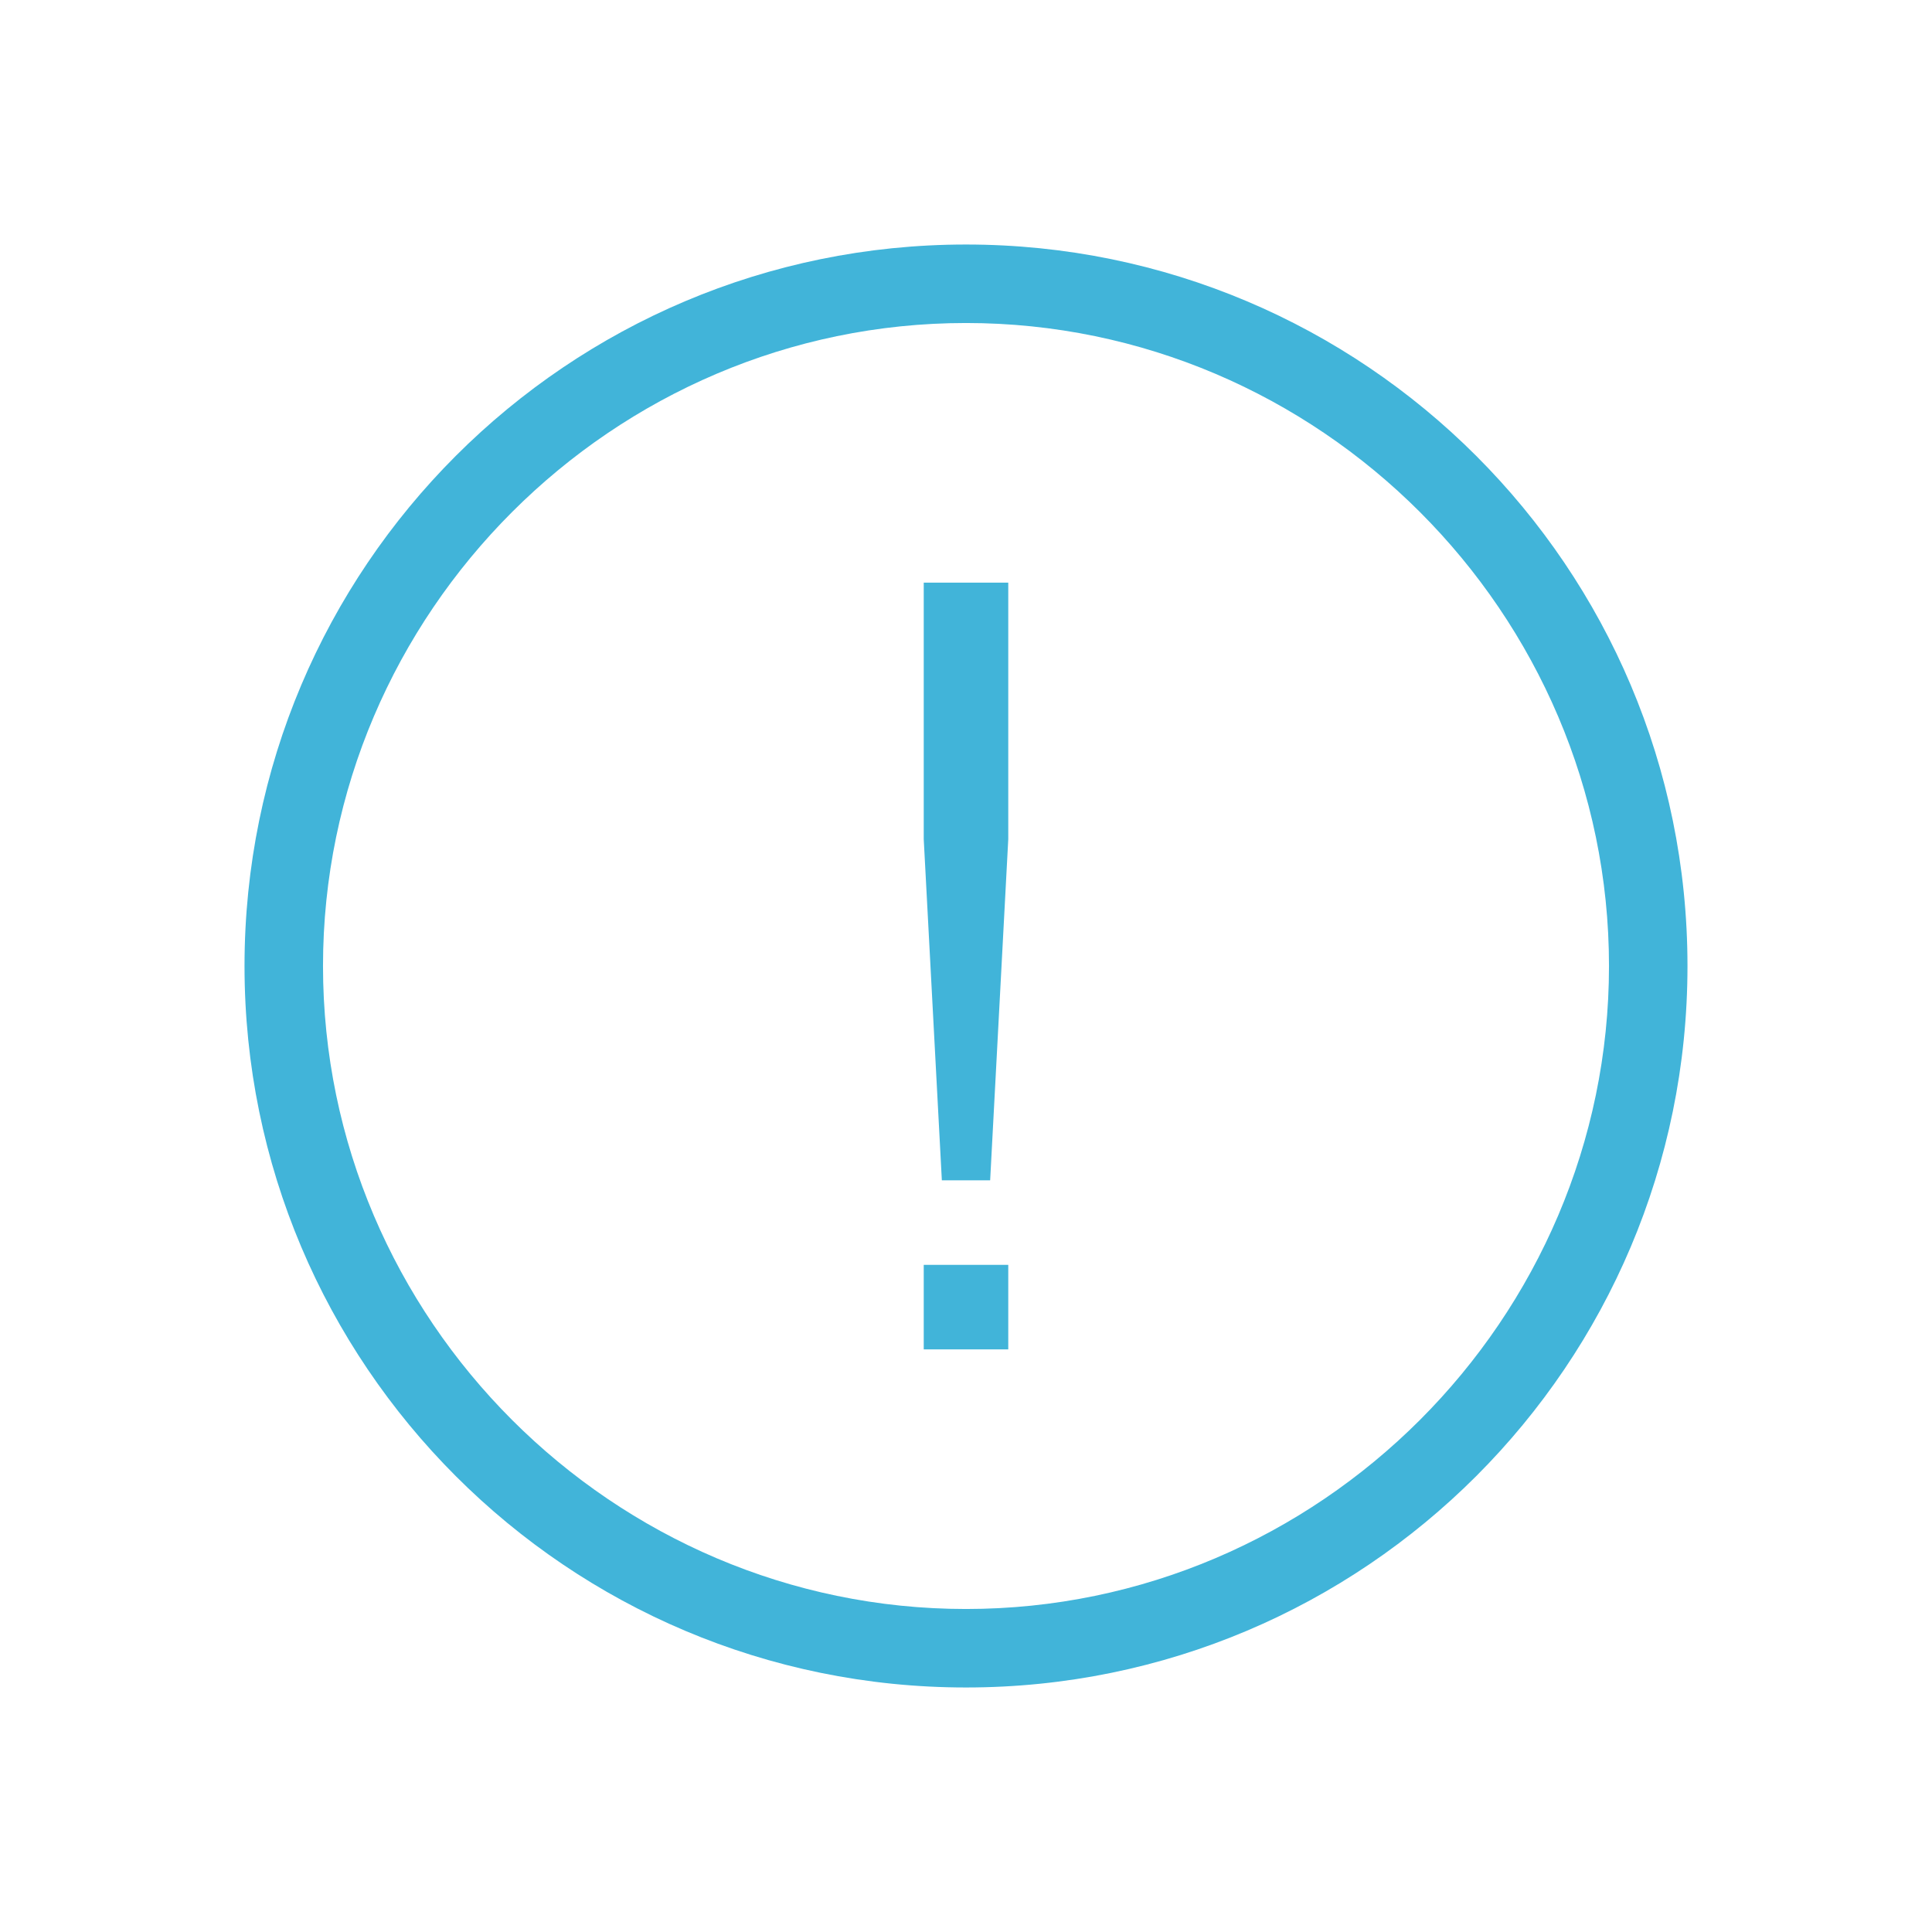
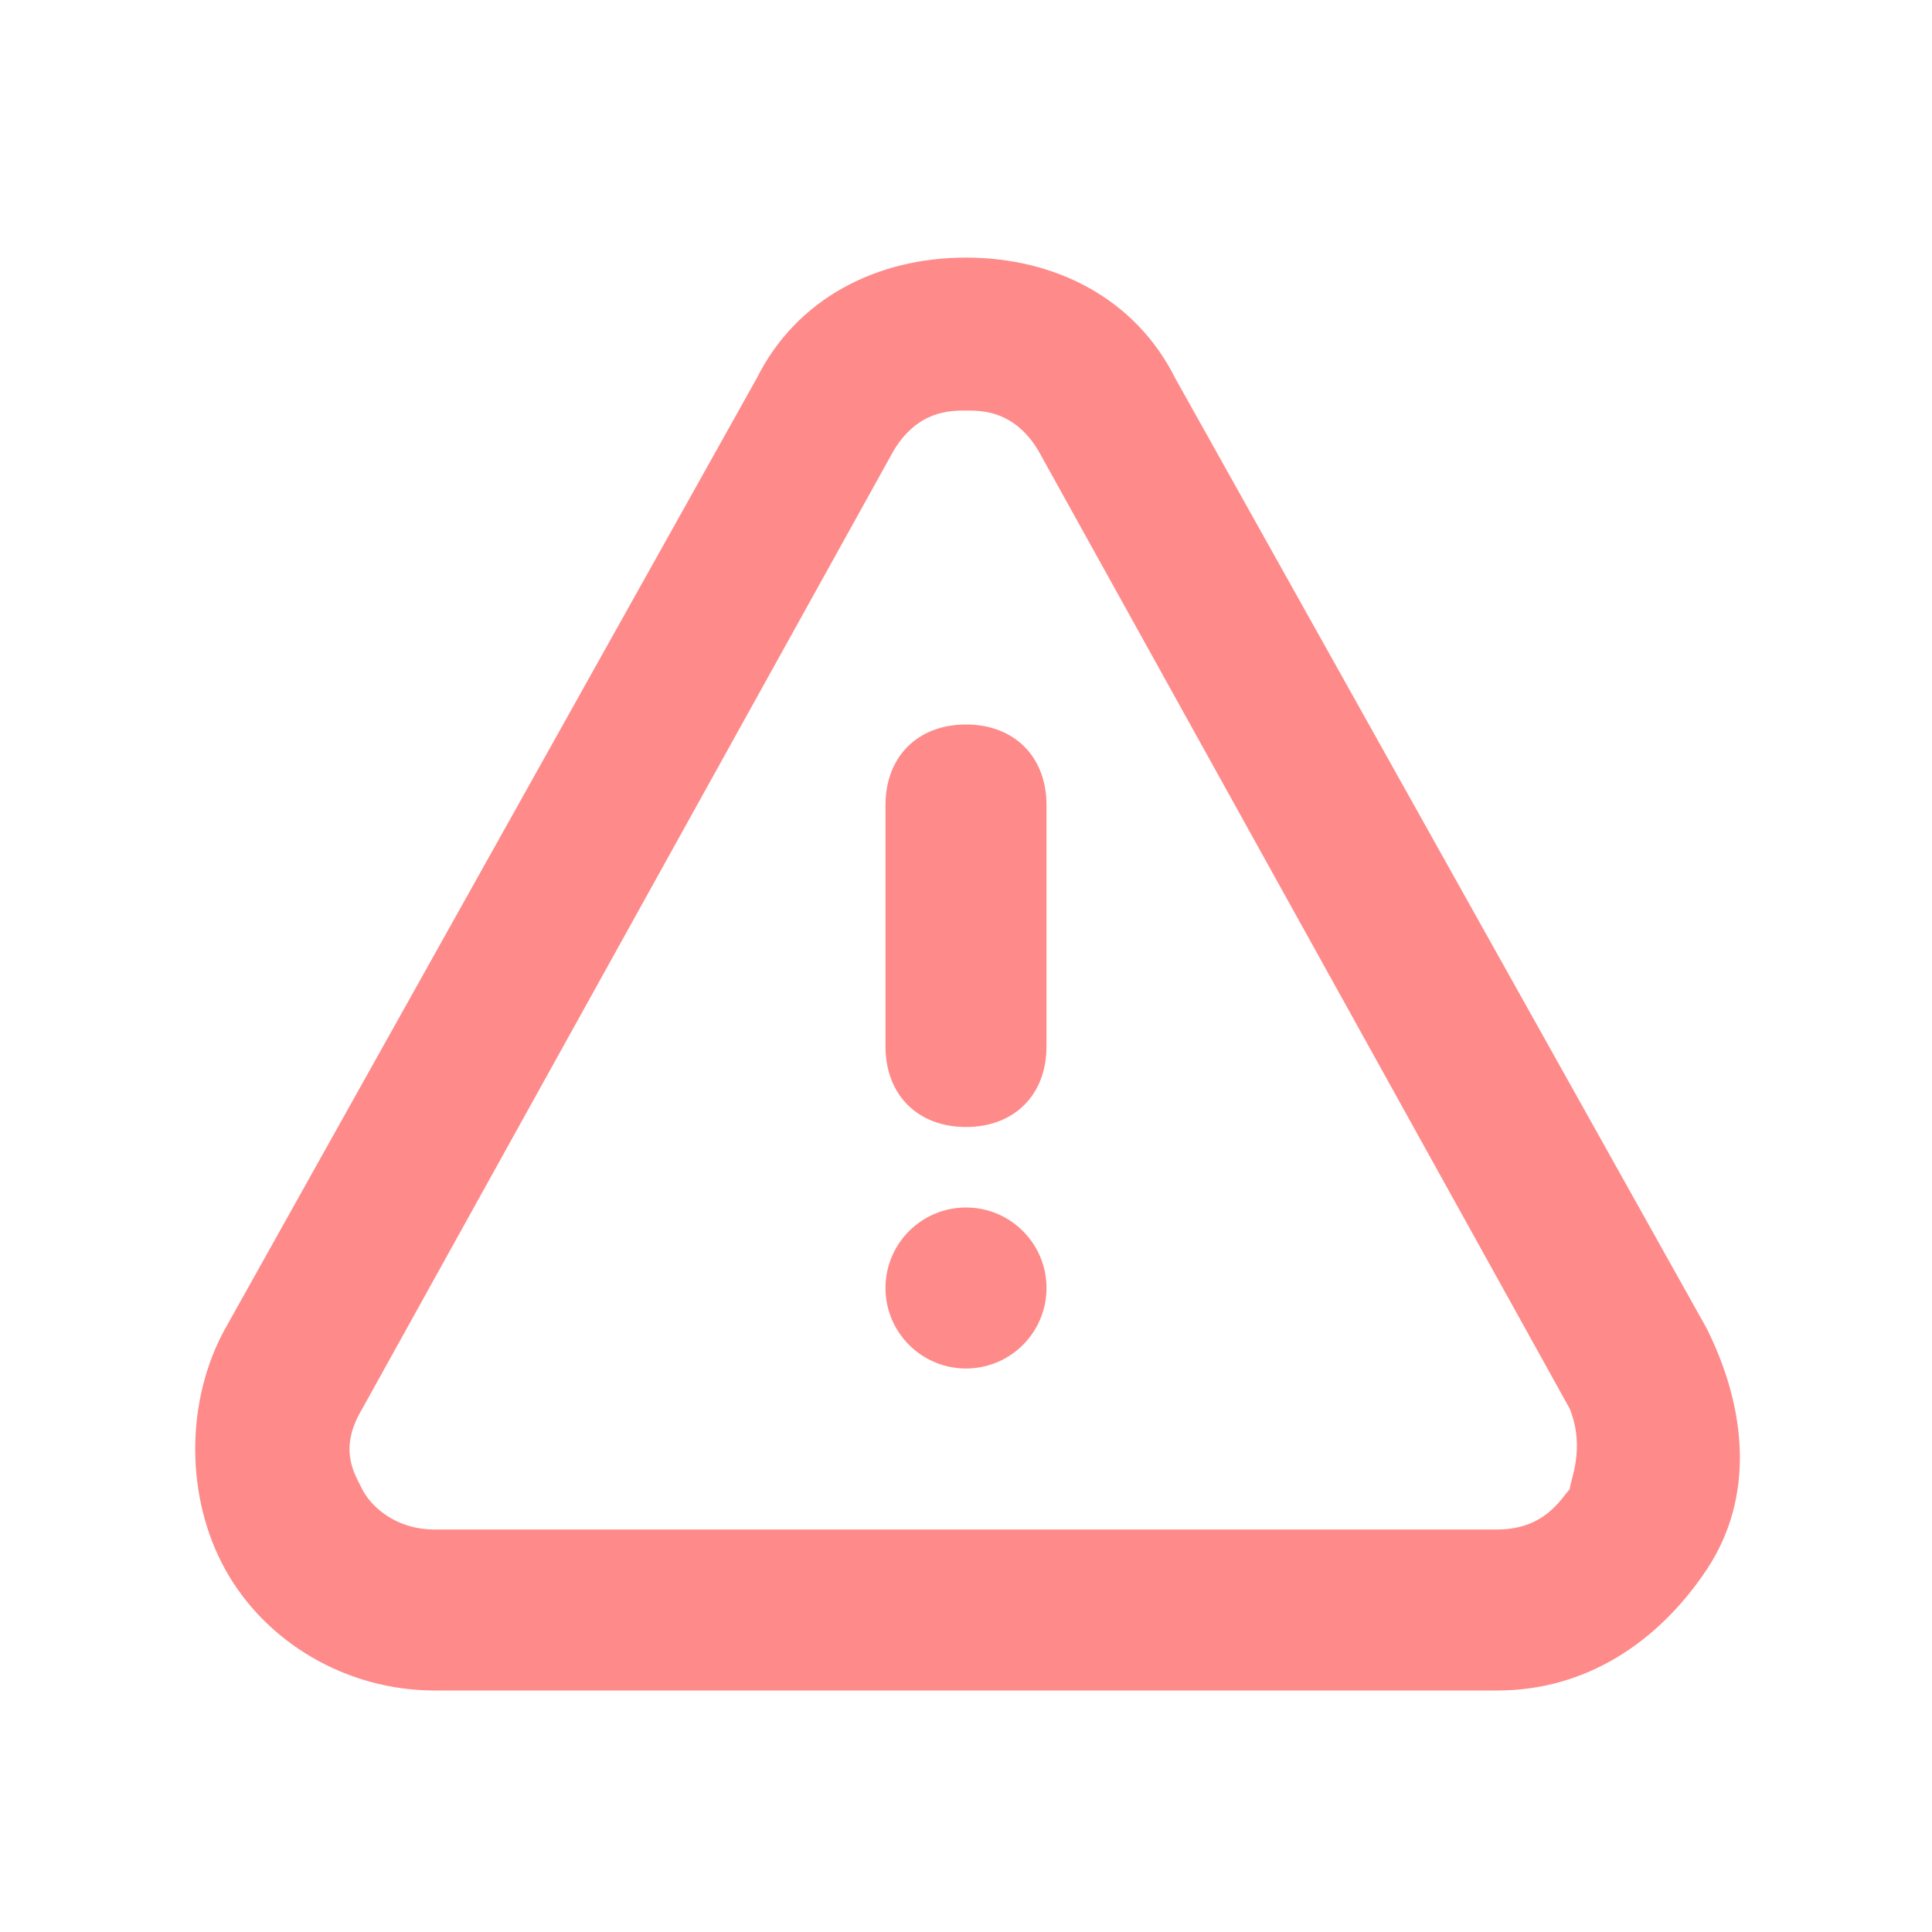
- <svg xmlns="http://www.w3.org/2000/svg" id="Layer_1" style="enable-background:new 0 0 64 64;" version="1.1" viewBox="0 0 64 64" xml:space="preserve">
+ <svg xmlns="http://www.w3.org/2000/svg" fill="#ff8a8a" style="enable-background:new 0 0 24 24;" version="1.1" viewBox="0 0 24 24" xml:space="preserve">
  <style type="text/css">
- 	.st0{fill:#41B4D9;}
+ 	.st0{opacity:0.2;fill:none;stroke:#ff8a8a;stroke-width:5.000000e-02;stroke-miterlimit:10;}
</style>
-   <g>
-     <g id="Icon-Exclamation" transform="translate(228, 278)">
-       <path class="st0" d="M-196-222.1c-13.2,0-23.9-10.7-23.9-23.9c0-13.2,10.7-23.9,23.9-23.9s23.9,10.7,23.9,23.9     C-172.1-232.8-182.8-222.1-196-222.1L-196-222.1z M-196-267.3c-11.7,0-21.3,9.6-21.3,21.3s9.6,21.3,21.3,21.3s21.3-9.6,21.3-21.3     S-184.3-267.3-196-267.3L-196-267.3z" id="Fill-49" />
-       <polygon class="st0" id="Fill-50" points="-197.4,-236.1 -194.6,-236.1 -194.6,-233.3 -197.4,-233.3    " />
-       <polyline class="st0" id="Fill-51" points="-195.2,-238.9 -196.8,-238.9 -197.4,-250.2 -197.4,-258.7 -194.6,-258.7      -194.6,-250.2 -195.2,-238.9    " />
+   <g id="grid_system" />
+   <g id="_icons">
+     <g>
+       <path d="M21.2,16.5L14.6,4.7c-0.5-1-1.5-1.5-2.6-1.5S9.9,3.7,9.4,4.7L2.8,16.5c-0.5,0.9-0.5,2.1,0,3S4.3,21,5.4,21h13.2    c1.1,0,2-0.6,2.6-1.5S21.7,17.5,21.2,16.5z M19.5,18.5c-0.1,0.1-0.3,0.5-0.9,0.5H5.4c-0.5,0-0.8-0.3-0.9-0.5s-0.3-0.5,0-1    l6.6-11.9c0.3-0.5,0.7-0.5,0.9-0.5s0.6,0,0.9,0.5l6.6,11.9C19.7,18,19.5,18.4,19.5,18.5z" />
+       <path d="M12,9c-0.6,0-1,0.4-1,1v3c0,0.6,0.4,1,1,1s1-0.4,1-1v-3C13,9.4,12.6,9,12,9z" />
+       <circle cx="12" cy="16" r="1" />
    </g>
  </g>
</svg>
